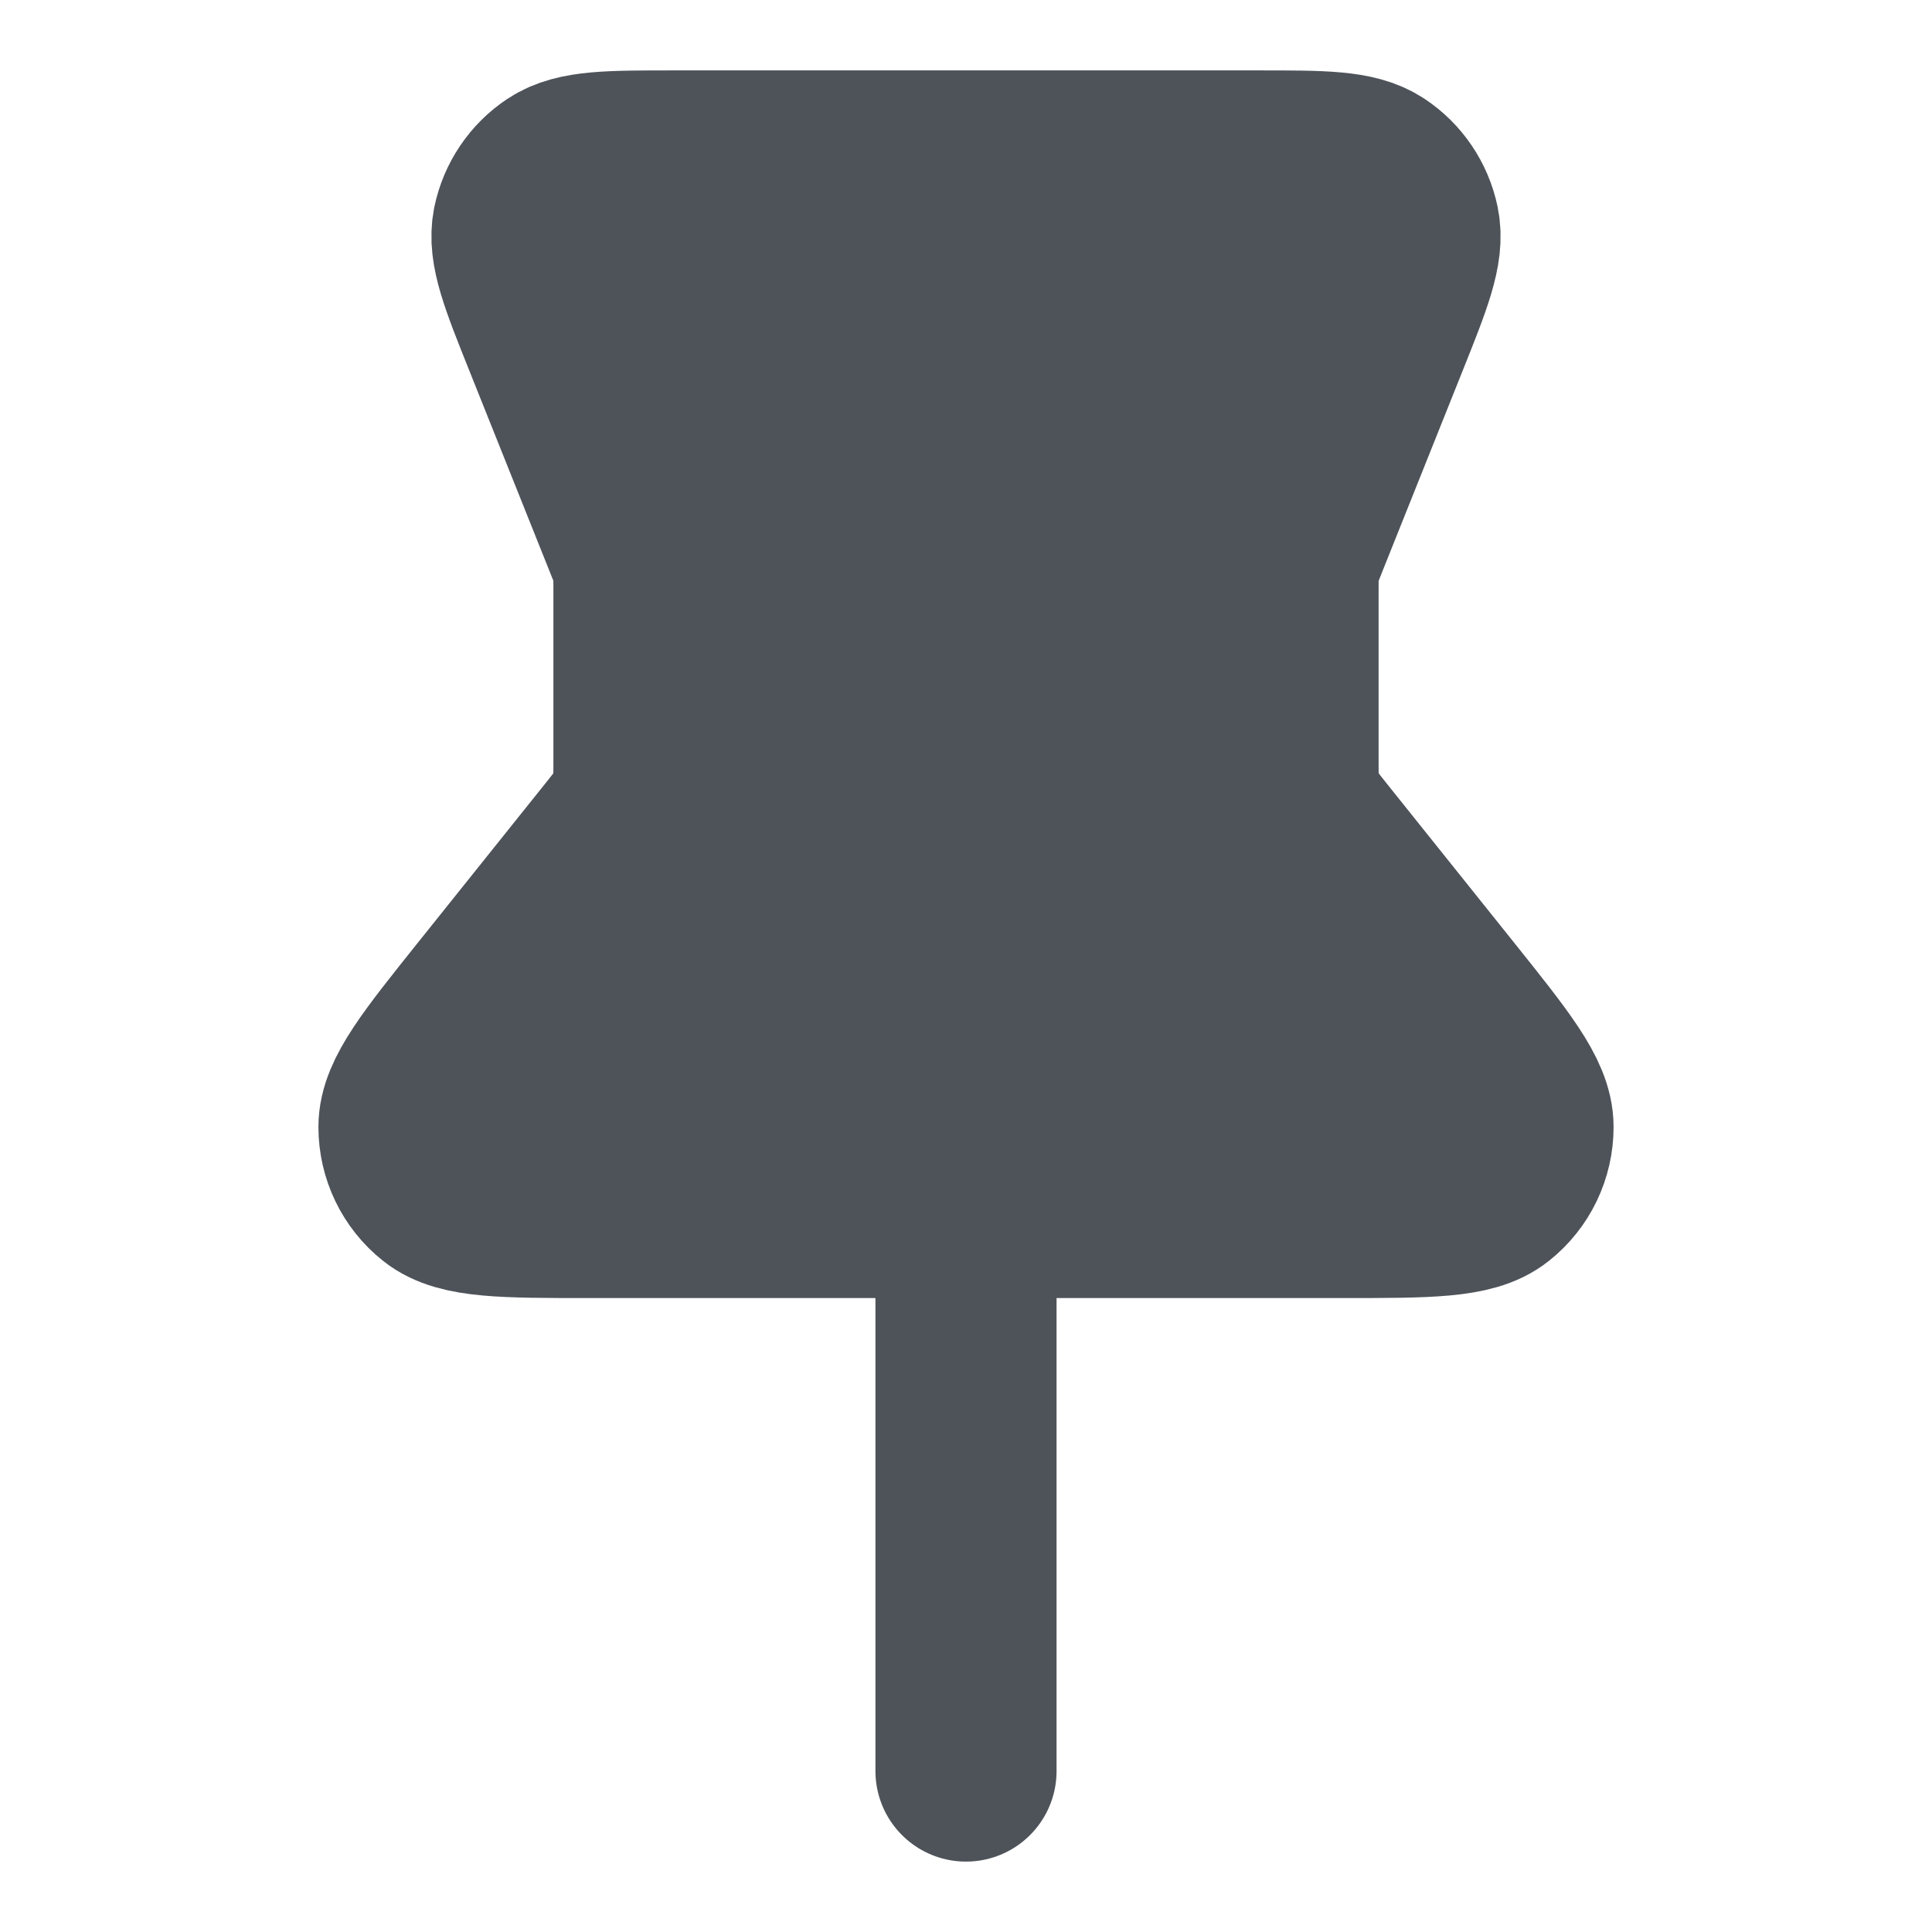
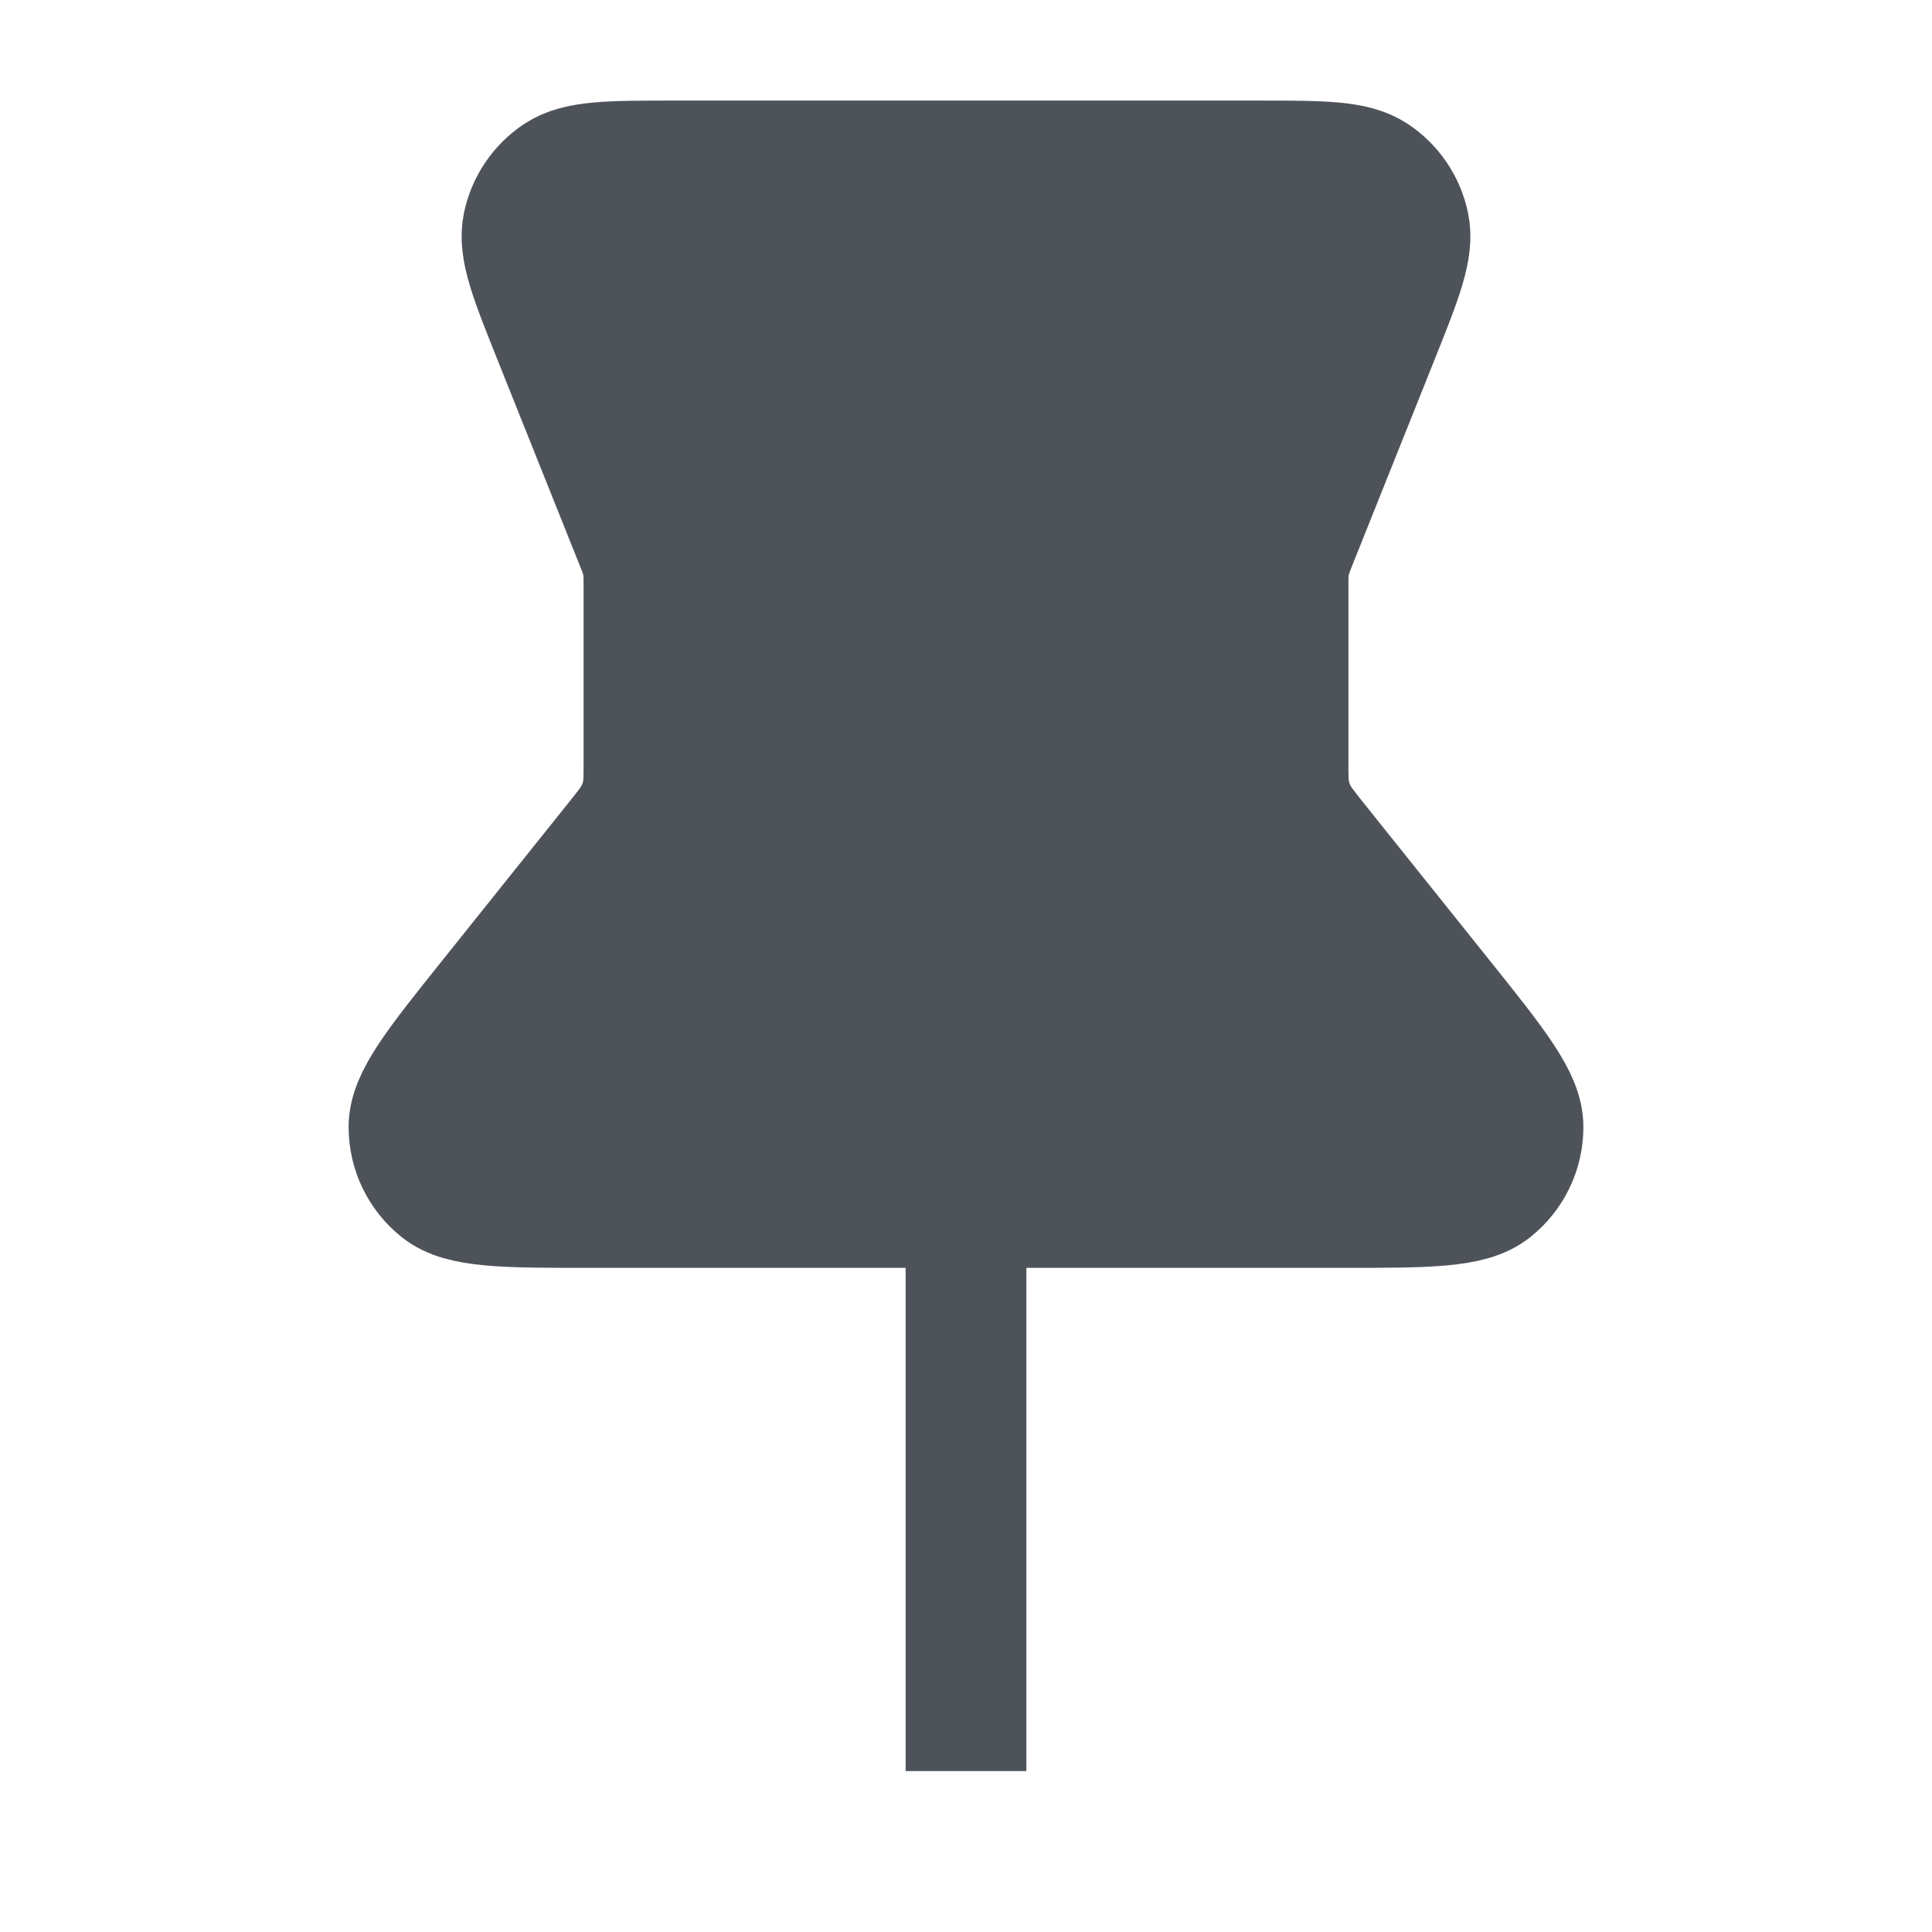
<svg xmlns="http://www.w3.org/2000/svg" width="16" height="16" viewBox="0 0 16 16" fill="none">
  <g id="pin-01">
    <g id="Icon">
      <path d="M4.585 2.796C4.389 2.306 4.291 2.061 4.332 1.864C4.368 1.692 4.47 1.541 4.616 1.444C4.784 1.333 5.048 1.333 5.576 1.333H10.425C10.952 1.333 11.216 1.333 11.384 1.444C11.53 1.541 11.632 1.692 11.668 1.864C11.709 2.061 11.611 2.306 11.415 2.796L10.743 4.476C10.715 4.547 10.7 4.583 10.69 4.62C10.681 4.652 10.675 4.686 10.671 4.719C10.667 4.757 10.667 4.795 10.667 4.872V6.293C10.667 6.431 10.667 6.501 10.68 6.567C10.693 6.626 10.713 6.683 10.74 6.736C10.771 6.796 10.814 6.851 10.9 6.959L11.947 8.267C12.391 8.822 12.613 9.099 12.613 9.333C12.613 9.536 12.521 9.728 12.362 9.854C12.18 10 11.825 10 11.114 10H4.886C4.176 10 3.82 10 3.638 9.854C3.479 9.728 3.387 9.536 3.387 9.333C3.387 9.099 3.609 8.822 4.053 8.267L5.1 6.959C5.186 6.851 5.23 6.796 5.26 6.736C5.288 6.683 5.308 6.626 5.32 6.567C5.333 6.501 5.333 6.431 5.333 6.293V4.872C5.333 4.795 5.333 4.757 5.329 4.719C5.325 4.686 5.319 4.652 5.31 4.62C5.3 4.583 5.286 4.547 5.257 4.476L4.585 2.796Z" fill="#4E535A" />
-       <path d="M8 10L8 14.667M5.333 4.872V6.293C5.333 6.431 5.333 6.501 5.32 6.567C5.308 6.626 5.288 6.683 5.26 6.736C5.23 6.796 5.186 6.851 5.1 6.959L4.053 8.267C3.609 8.822 3.387 9.099 3.387 9.333C3.387 9.536 3.479 9.728 3.638 9.854C3.82 10 4.176 10 4.886 10H11.114C11.825 10 12.18 10 12.362 9.854C12.521 9.728 12.613 9.536 12.613 9.333C12.613 9.099 12.391 8.822 11.947 8.267L10.9 6.959C10.814 6.851 10.771 6.796 10.74 6.736C10.713 6.683 10.693 6.626 10.68 6.567C10.667 6.501 10.667 6.431 10.667 6.293V4.872C10.667 4.795 10.667 4.757 10.671 4.719C10.675 4.686 10.681 4.652 10.69 4.62C10.7 4.583 10.715 4.547 10.743 4.476L11.415 2.796C11.611 2.306 11.709 2.061 11.668 1.864C11.632 1.692 11.53 1.541 11.384 1.444C11.216 1.333 10.952 1.333 10.425 1.333H5.576C5.048 1.333 4.784 1.333 4.616 1.444C4.47 1.541 4.368 1.692 4.332 1.864C4.291 2.061 4.389 2.306 4.585 2.796L5.257 4.476C5.286 4.547 5.3 4.583 5.31 4.62C5.319 4.652 5.325 4.686 5.329 4.719C5.333 4.757 5.333 4.795 5.333 4.872Z" stroke="#4E535A" stroke-width="1.5" stroke-linecap="round" stroke-linejoin="round" />
+       <path d="M8 10L8 14.667M5.333 4.872V6.293C5.333 6.431 5.333 6.501 5.32 6.567C5.308 6.626 5.288 6.683 5.26 6.736C5.23 6.796 5.186 6.851 5.1 6.959L4.053 8.267C3.609 8.822 3.387 9.099 3.387 9.333C3.387 9.536 3.479 9.728 3.638 9.854C3.82 10 4.176 10 4.886 10H11.114C11.825 10 12.18 10 12.362 9.854C12.521 9.728 12.613 9.536 12.613 9.333C12.613 9.099 12.391 8.822 11.947 8.267L10.9 6.959C10.814 6.851 10.771 6.796 10.74 6.736C10.713 6.683 10.693 6.626 10.68 6.567C10.667 6.501 10.667 6.431 10.667 6.293V4.872C10.667 4.795 10.667 4.757 10.671 4.719C10.675 4.686 10.681 4.652 10.69 4.62C10.7 4.583 10.715 4.547 10.743 4.476L11.415 2.796C11.611 2.306 11.709 2.061 11.668 1.864C11.632 1.692 11.53 1.541 11.384 1.444C11.216 1.333 10.952 1.333 10.425 1.333H5.576C5.048 1.333 4.784 1.333 4.616 1.444C4.47 1.541 4.368 1.692 4.332 1.864C4.291 2.061 4.389 2.306 4.585 2.796L5.257 4.476C5.286 4.547 5.3 4.583 5.31 4.62C5.319 4.652 5.325 4.686 5.329 4.719C5.333 4.757 5.333 4.795 5.333 4.872Z" stroke="#4E535A" strokeWidth="1.5" strokeLinecap="round" strokeLinejoin="round" />
    </g>
  </g>
</svg>
